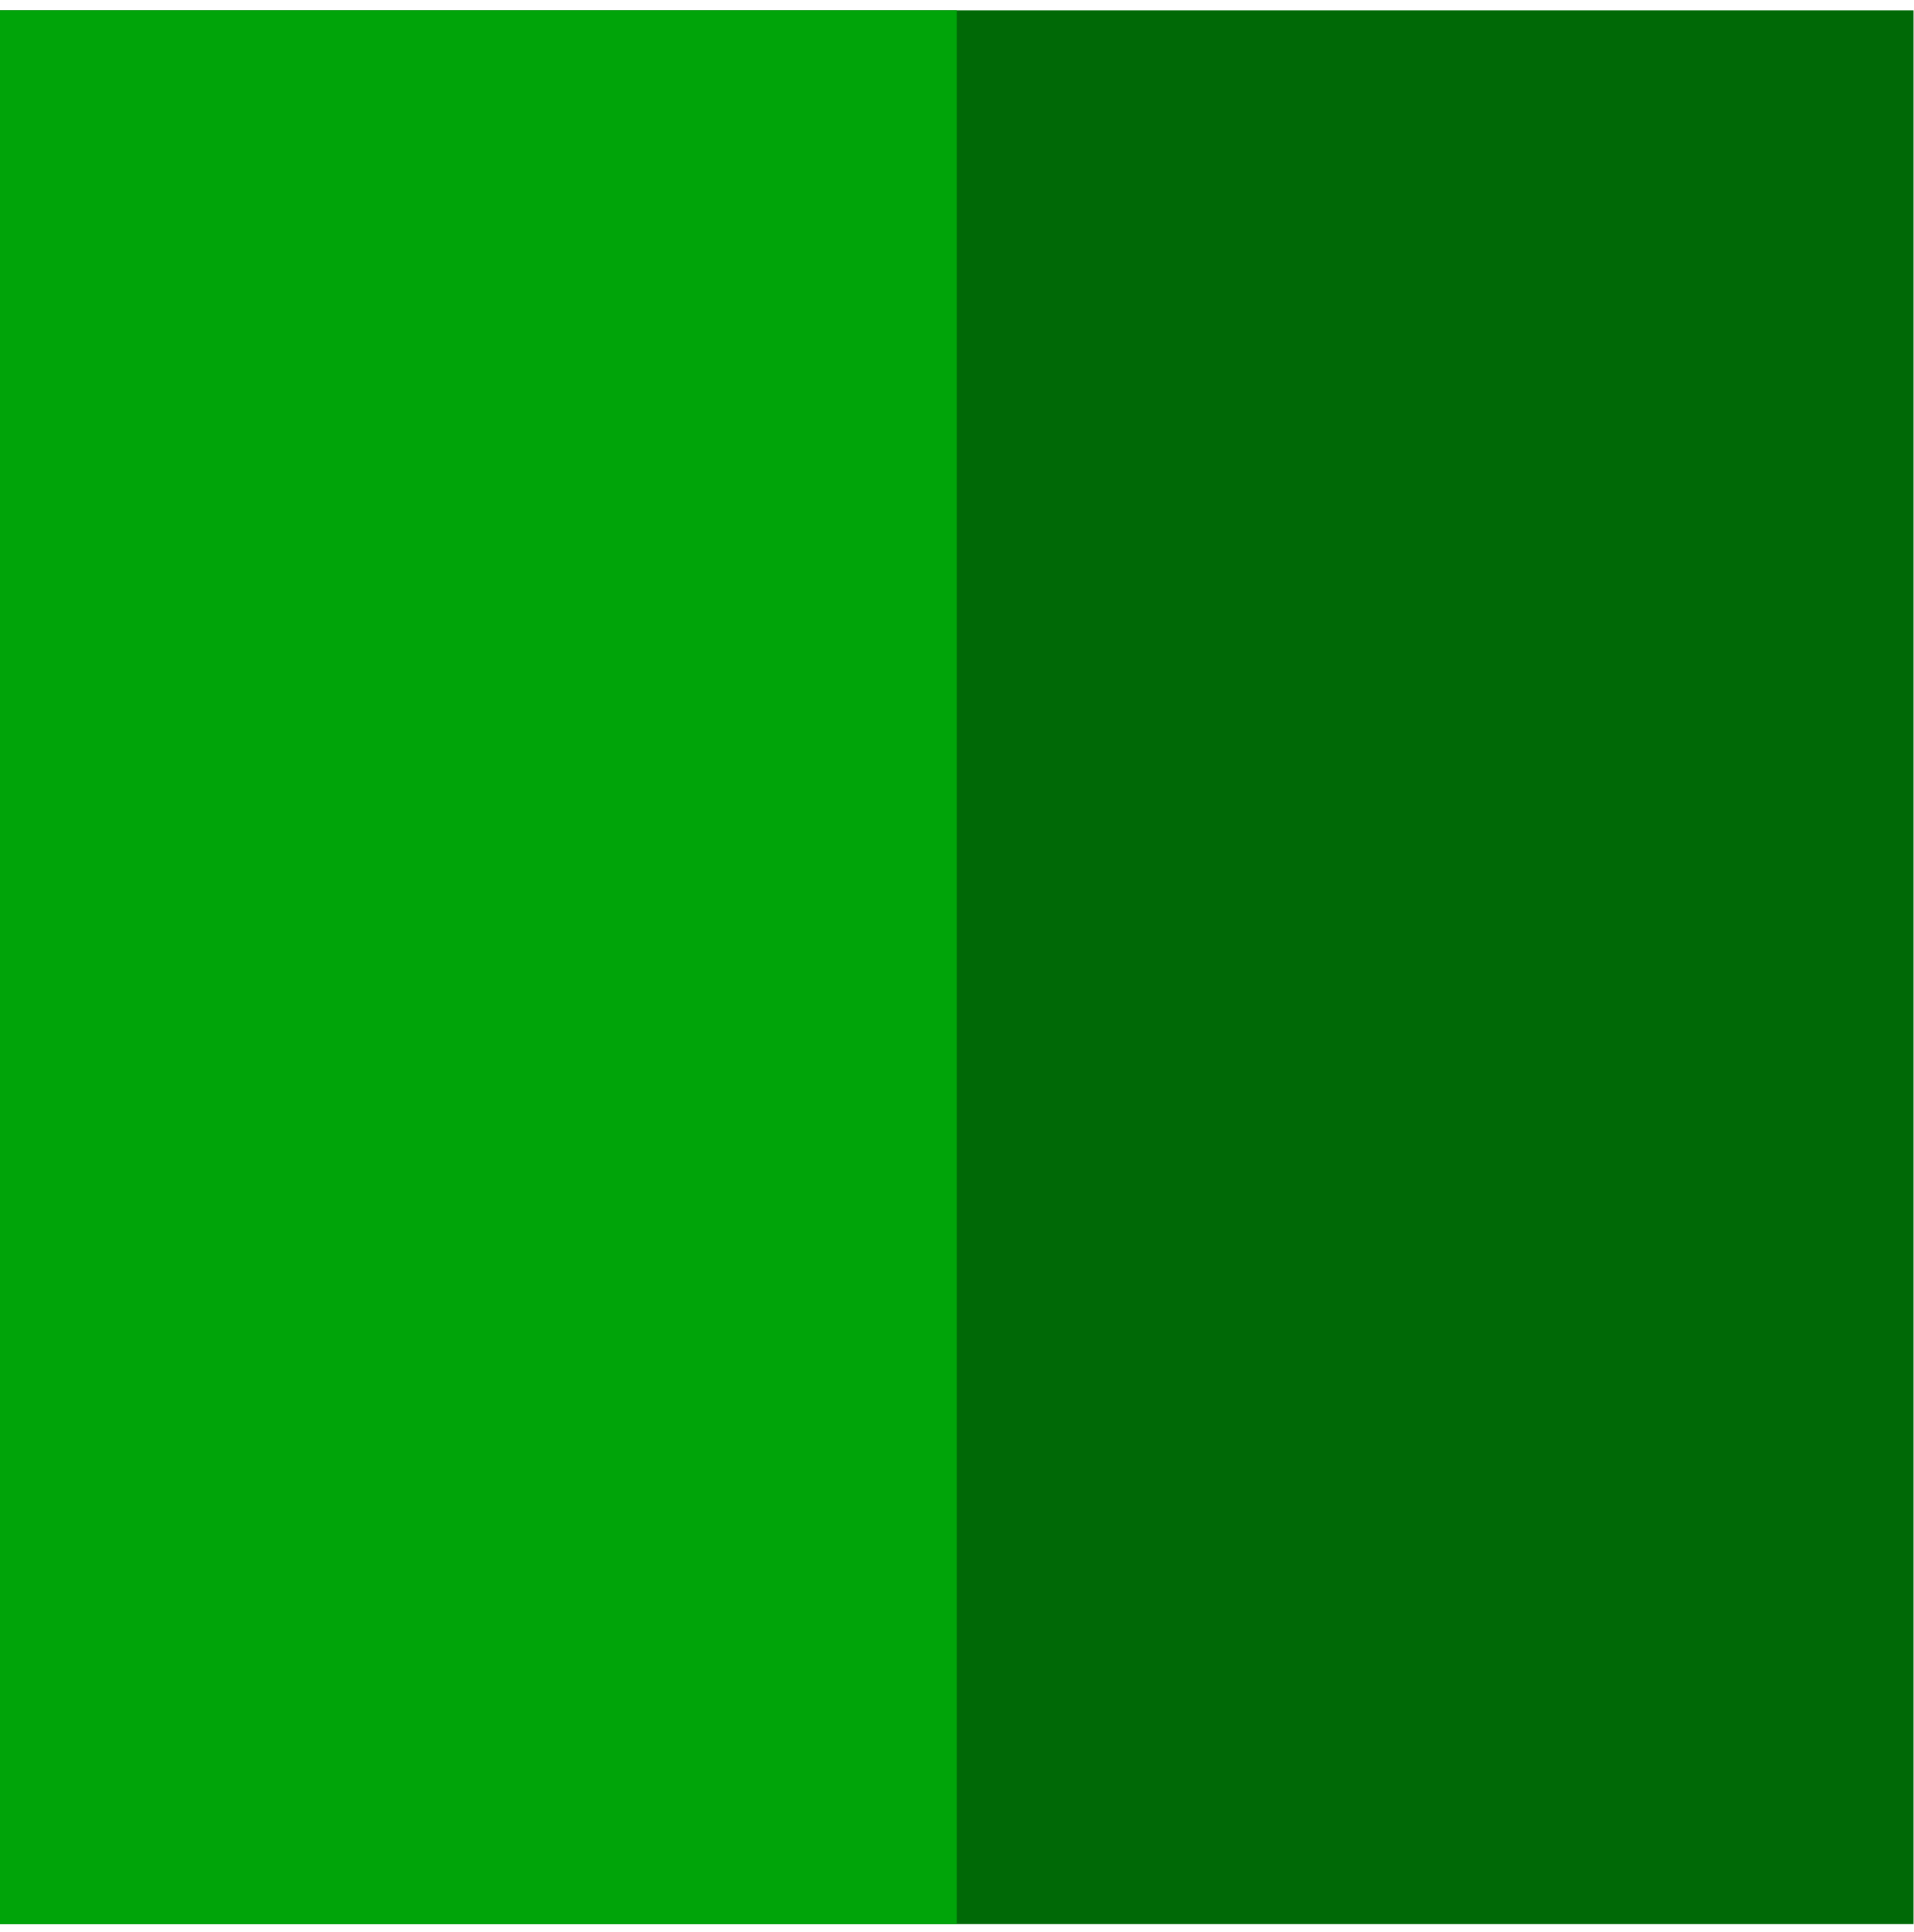
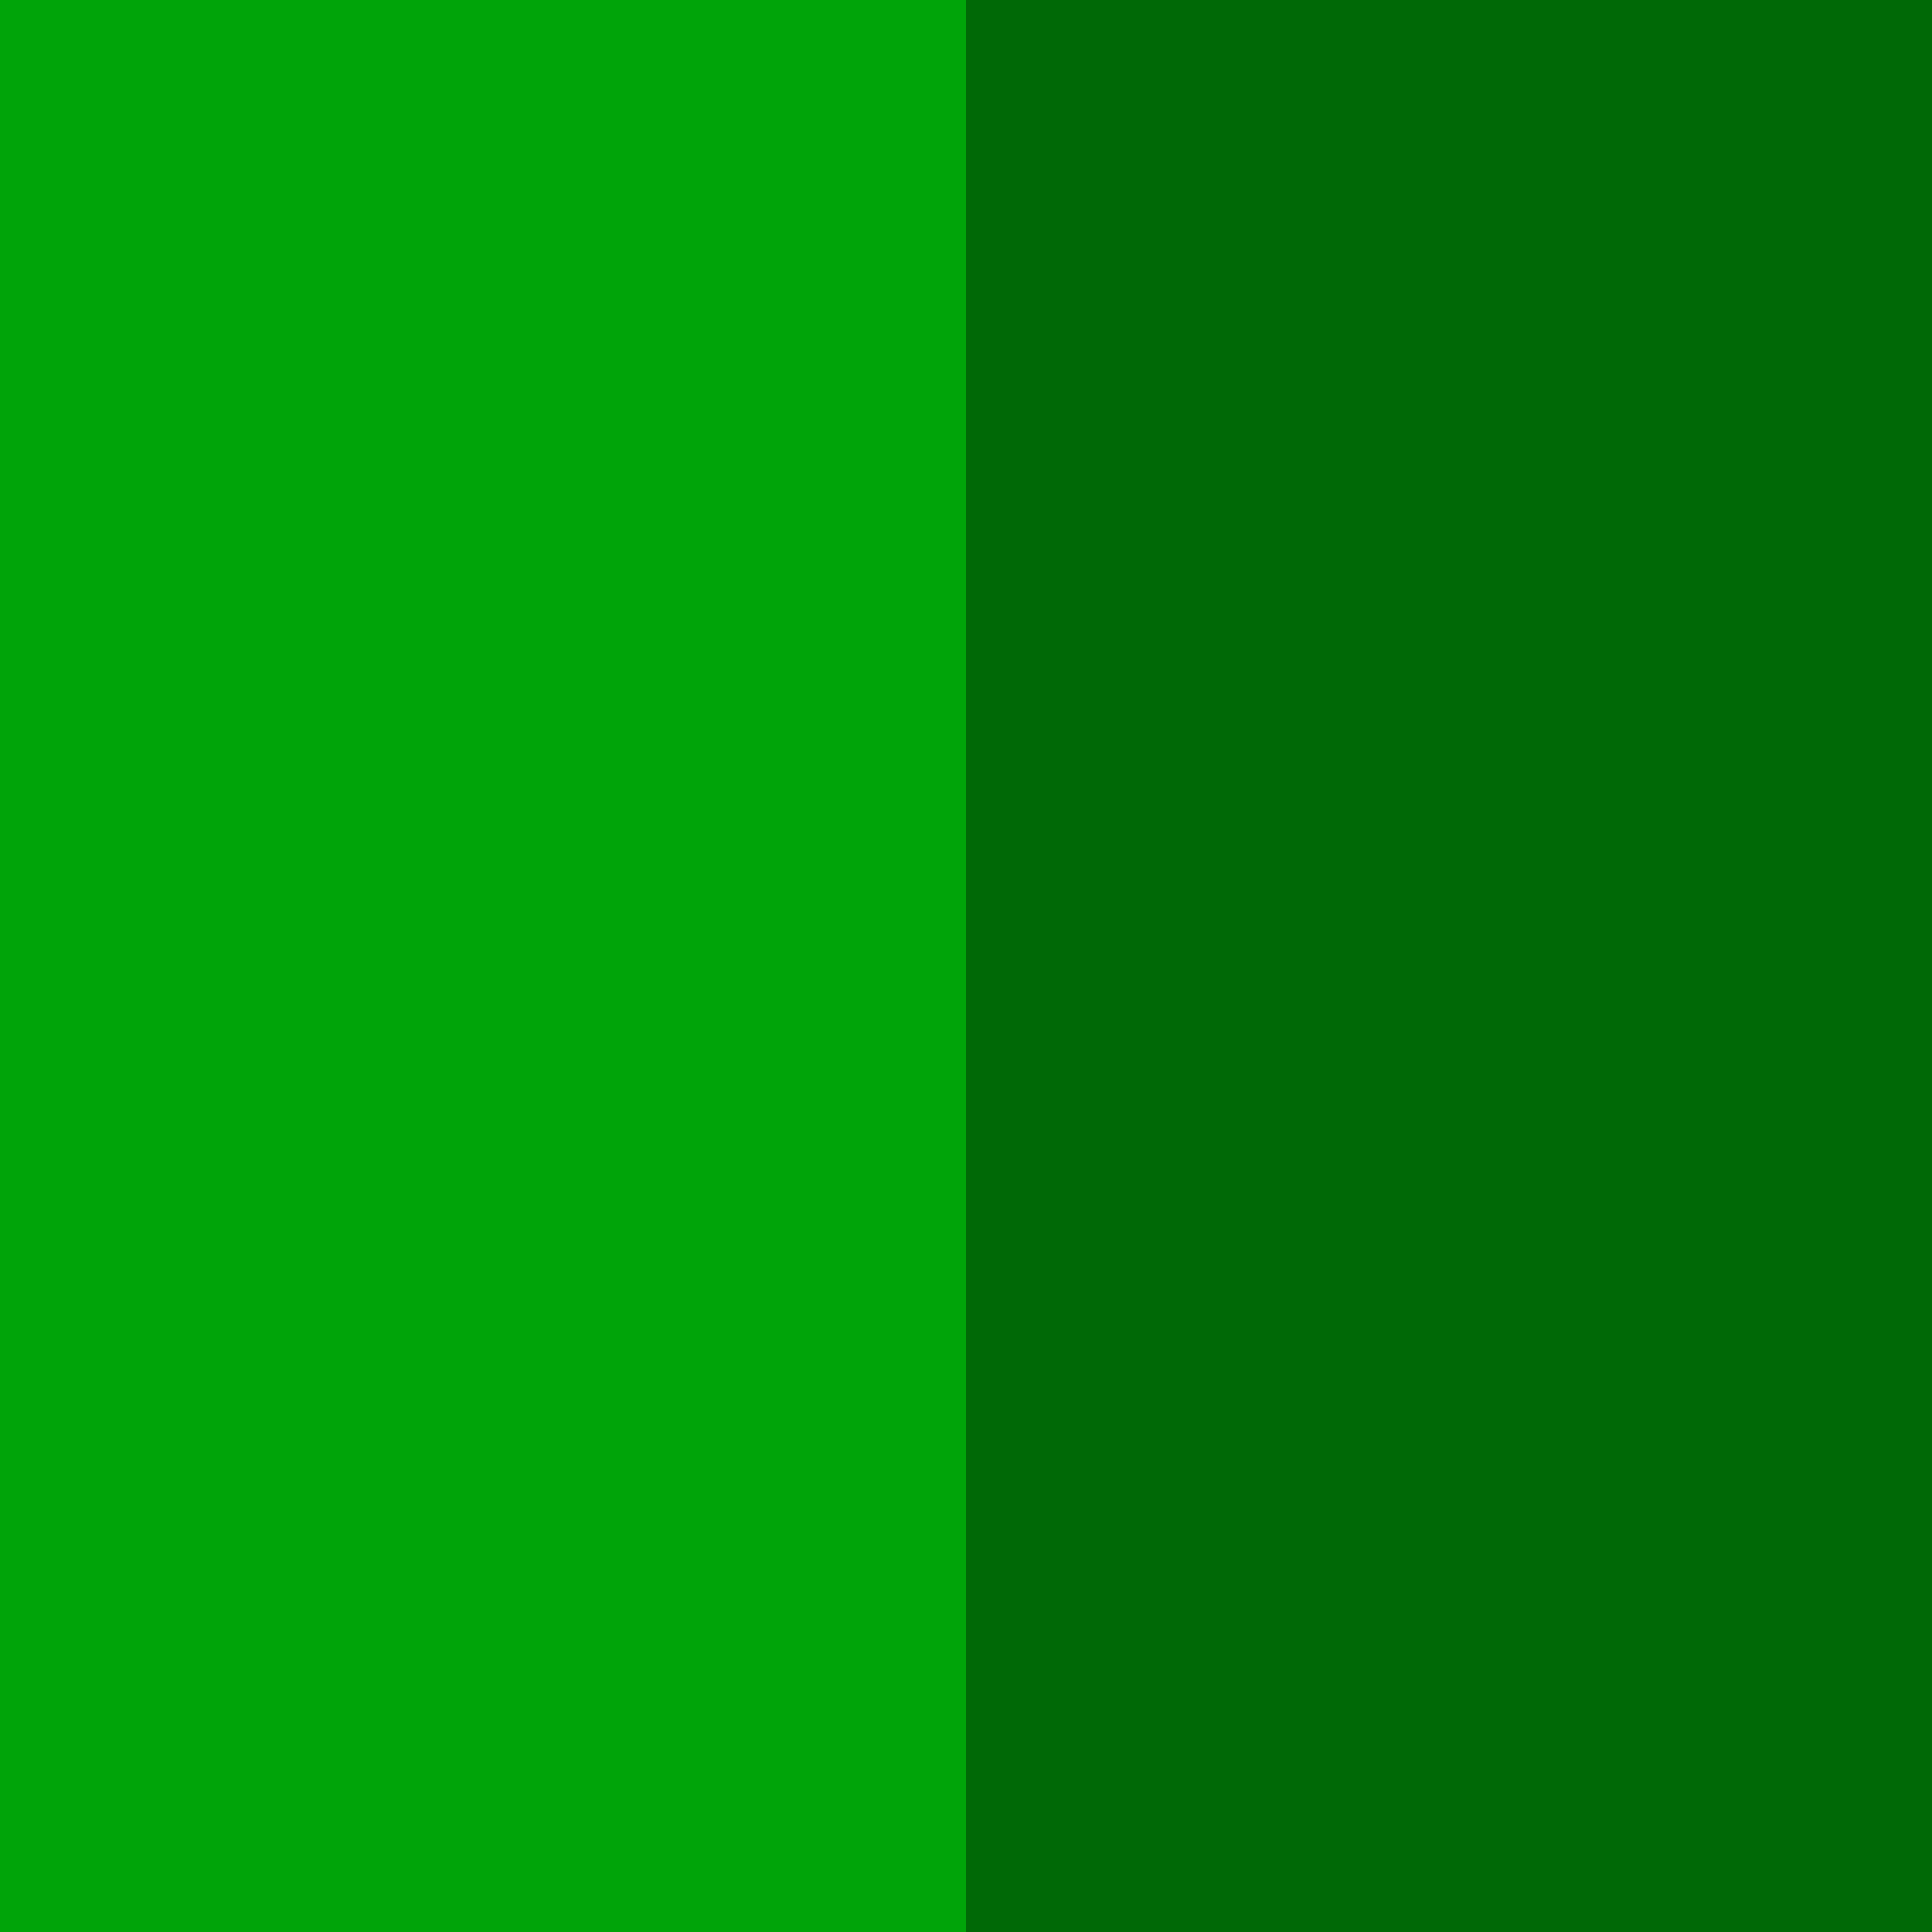
- <svg xmlns="http://www.w3.org/2000/svg" viewBox="0 0 105 106" fill-rule="evenodd" clip-rule="evenodd" stroke-linejoin="round" stroke-miterlimit="2">
-   <g transform="matrix(0 1.05 -1.05 0 105 .567)">
-     <clipPath id="a">
-       <path d="M0 0h100v100H0z" />
-     </clipPath>
-     <g clip-path="url(#a)">
-       <path fill="#006906" d="M0 100V0h100v100z" />
-       <path fill="#00a409" d="M-0 100v-50h100v50z" />
-     </g>
+ <svg xmlns="http://www.w3.org/2000/svg" viewBox="0 0 100 100">
+   <g>
+     <rect stroke="null" height="100" width="50" y="0" x="50" fill="#006906" />
+     <rect stroke="null" height="100" width="50" y="0" x="0" fill="#00a409" />
  </g>
</svg>
